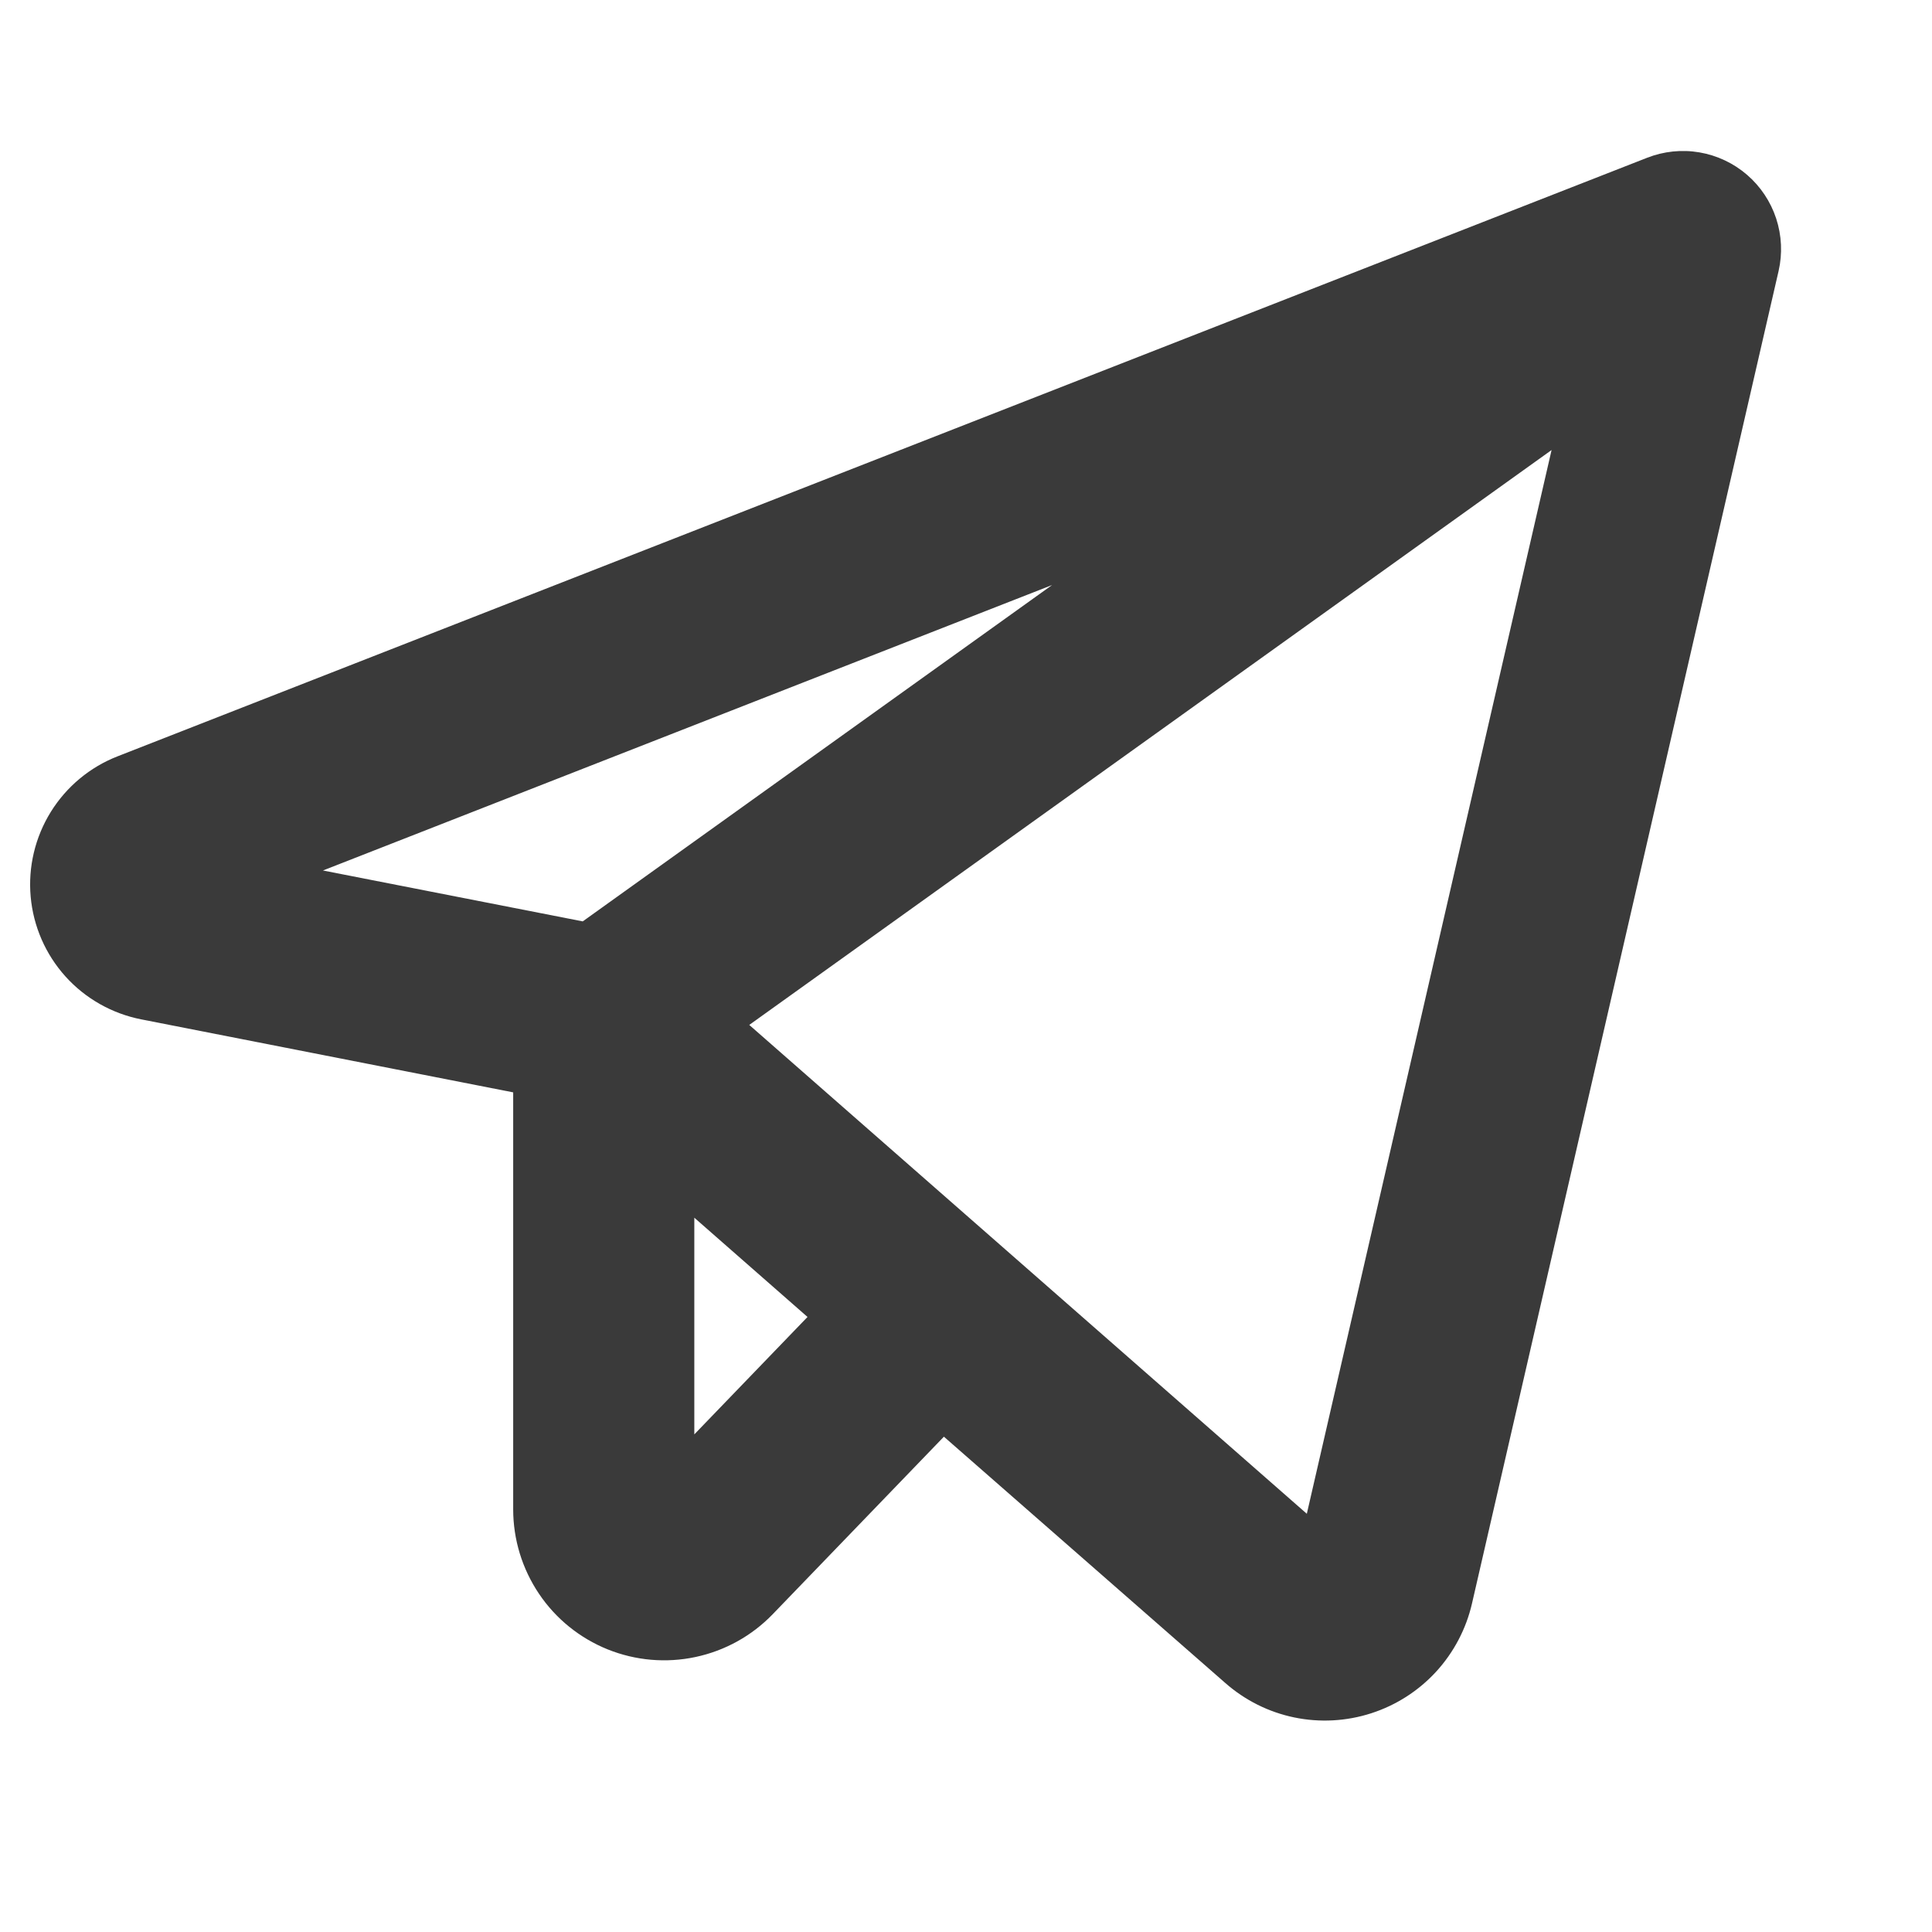
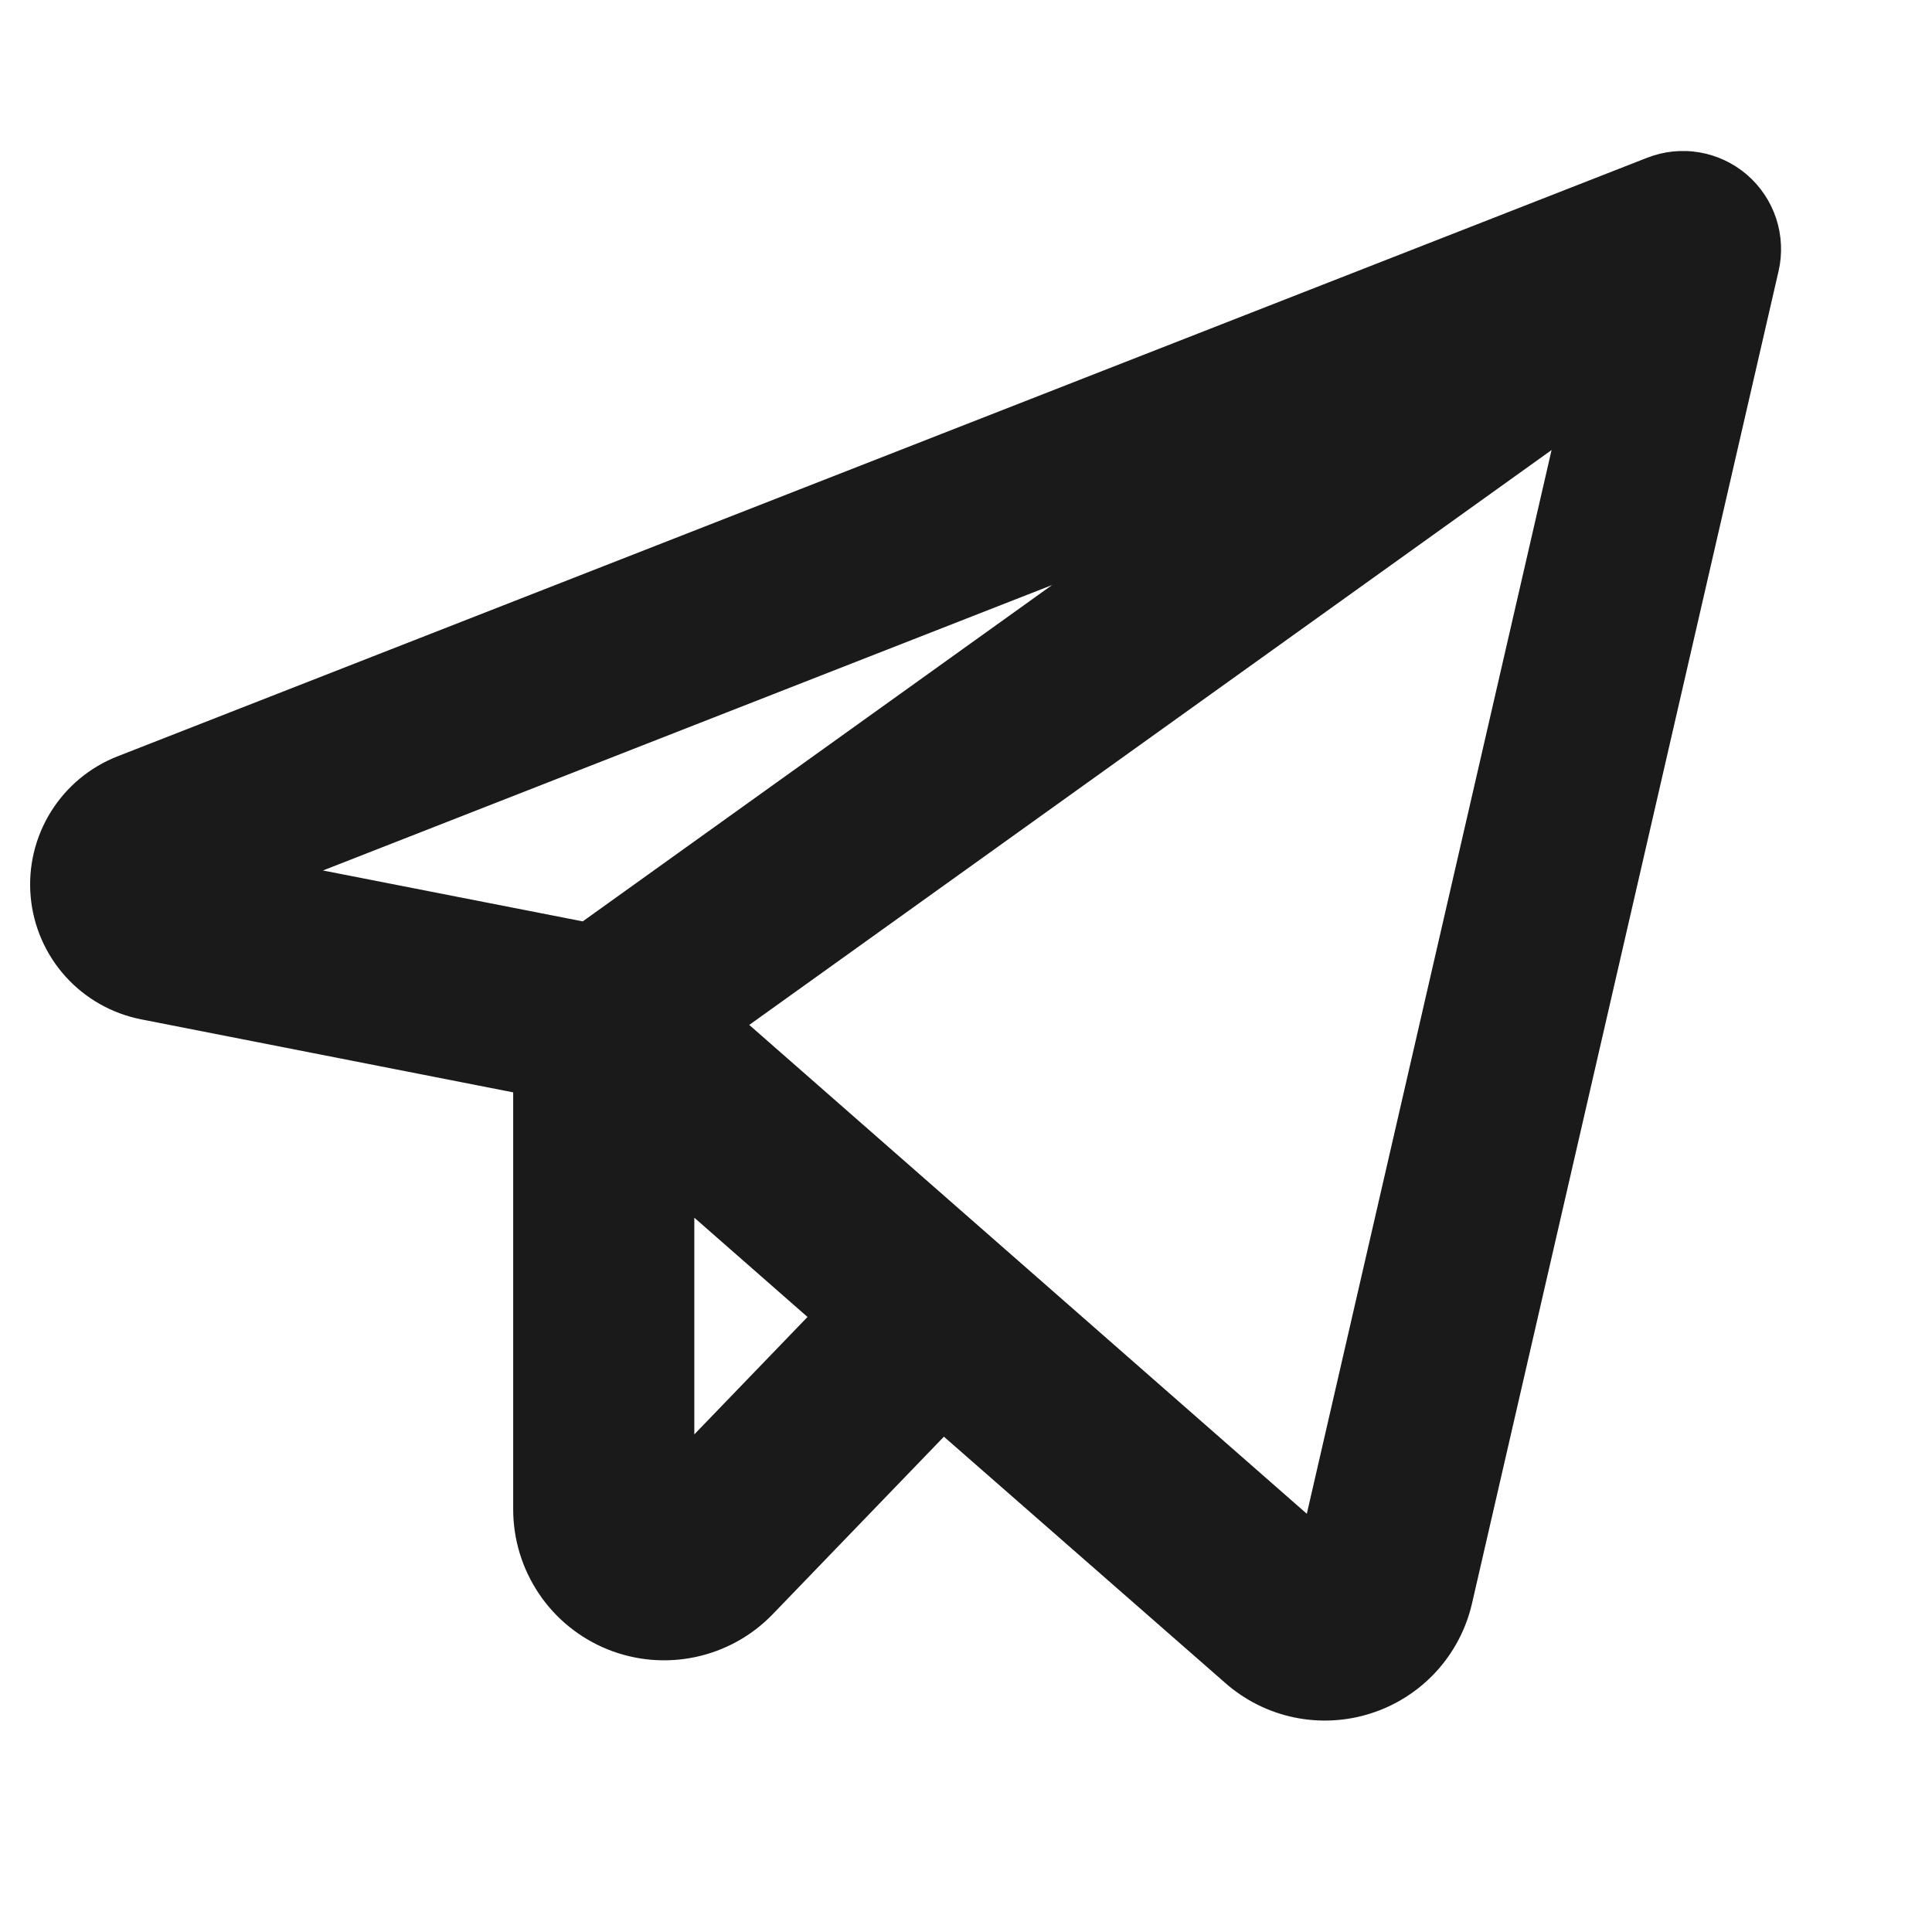
<svg xmlns="http://www.w3.org/2000/svg" width="32" height="32" viewBox="0 0 32 32" fill="none">
-   <path d="M28.936 2.895C28.712 2.702 28.44 2.574 28.149 2.524C27.857 2.474 27.558 2.505 27.282 2.613L1.95 12.526C1.49 12.705 1.101 13.029 0.841 13.448C0.581 13.868 0.464 14.36 0.508 14.852C0.552 15.343 0.754 15.807 1.085 16.174C1.415 16.54 1.856 16.789 2.34 16.884L8.5 18.093V25C8.5 25.498 8.649 25.985 8.928 26.399C9.206 26.812 9.602 27.132 10.065 27.319C10.527 27.505 11.034 27.549 11.521 27.445C12.009 27.341 12.454 27.094 12.8 26.735L15.634 23.796L20.294 27.875C20.619 28.161 21.012 28.358 21.436 28.446C21.86 28.534 22.3 28.51 22.712 28.377C23.124 28.244 23.494 28.007 23.787 27.688C24.079 27.369 24.284 26.98 24.381 26.558L29.459 4.489C29.525 4.201 29.511 3.9 29.419 3.619C29.327 3.339 29.16 3.088 28.936 2.895ZM17.426 9.69L9.652 15.261L5.349 14.418L17.426 9.69ZM11.5 23.758V20.169L13.375 21.813L11.5 23.758ZM21.645 25.073L12.41 16.976L25.699 7.454L21.645 25.073Z" fill="#3A3A3A" />
+   <path d="M28.936 2.895C28.712 2.702 28.44 2.574 28.149 2.524C27.857 2.474 27.558 2.505 27.282 2.613L1.95 12.526C1.49 12.705 1.101 13.029 0.841 13.448C0.581 13.868 0.464 14.36 0.508 14.852C0.552 15.343 0.754 15.807 1.085 16.174C1.415 16.54 1.856 16.789 2.34 16.884L8.5 18.093V25C8.5 25.498 8.649 25.985 8.928 26.399C9.206 26.812 9.602 27.132 10.065 27.319C10.527 27.505 11.034 27.549 11.521 27.445C12.009 27.341 12.454 27.094 12.8 26.735L15.634 23.796L20.294 27.875C20.619 28.161 21.012 28.358 21.436 28.446C21.86 28.534 22.3 28.51 22.712 28.377C23.124 28.244 23.494 28.007 23.787 27.688C24.079 27.369 24.284 26.98 24.381 26.558L29.459 4.489C29.525 4.201 29.511 3.9 29.419 3.619C29.327 3.339 29.16 3.088 28.936 2.895ZM17.426 9.69L9.652 15.261L5.349 14.418L17.426 9.69ZM11.5 23.758V20.169L13.375 21.813L11.5 23.758ZM21.645 25.073L12.41 16.976L25.699 7.454L21.645 25.073Z" fill="#1a1a1a" />
</svg>
